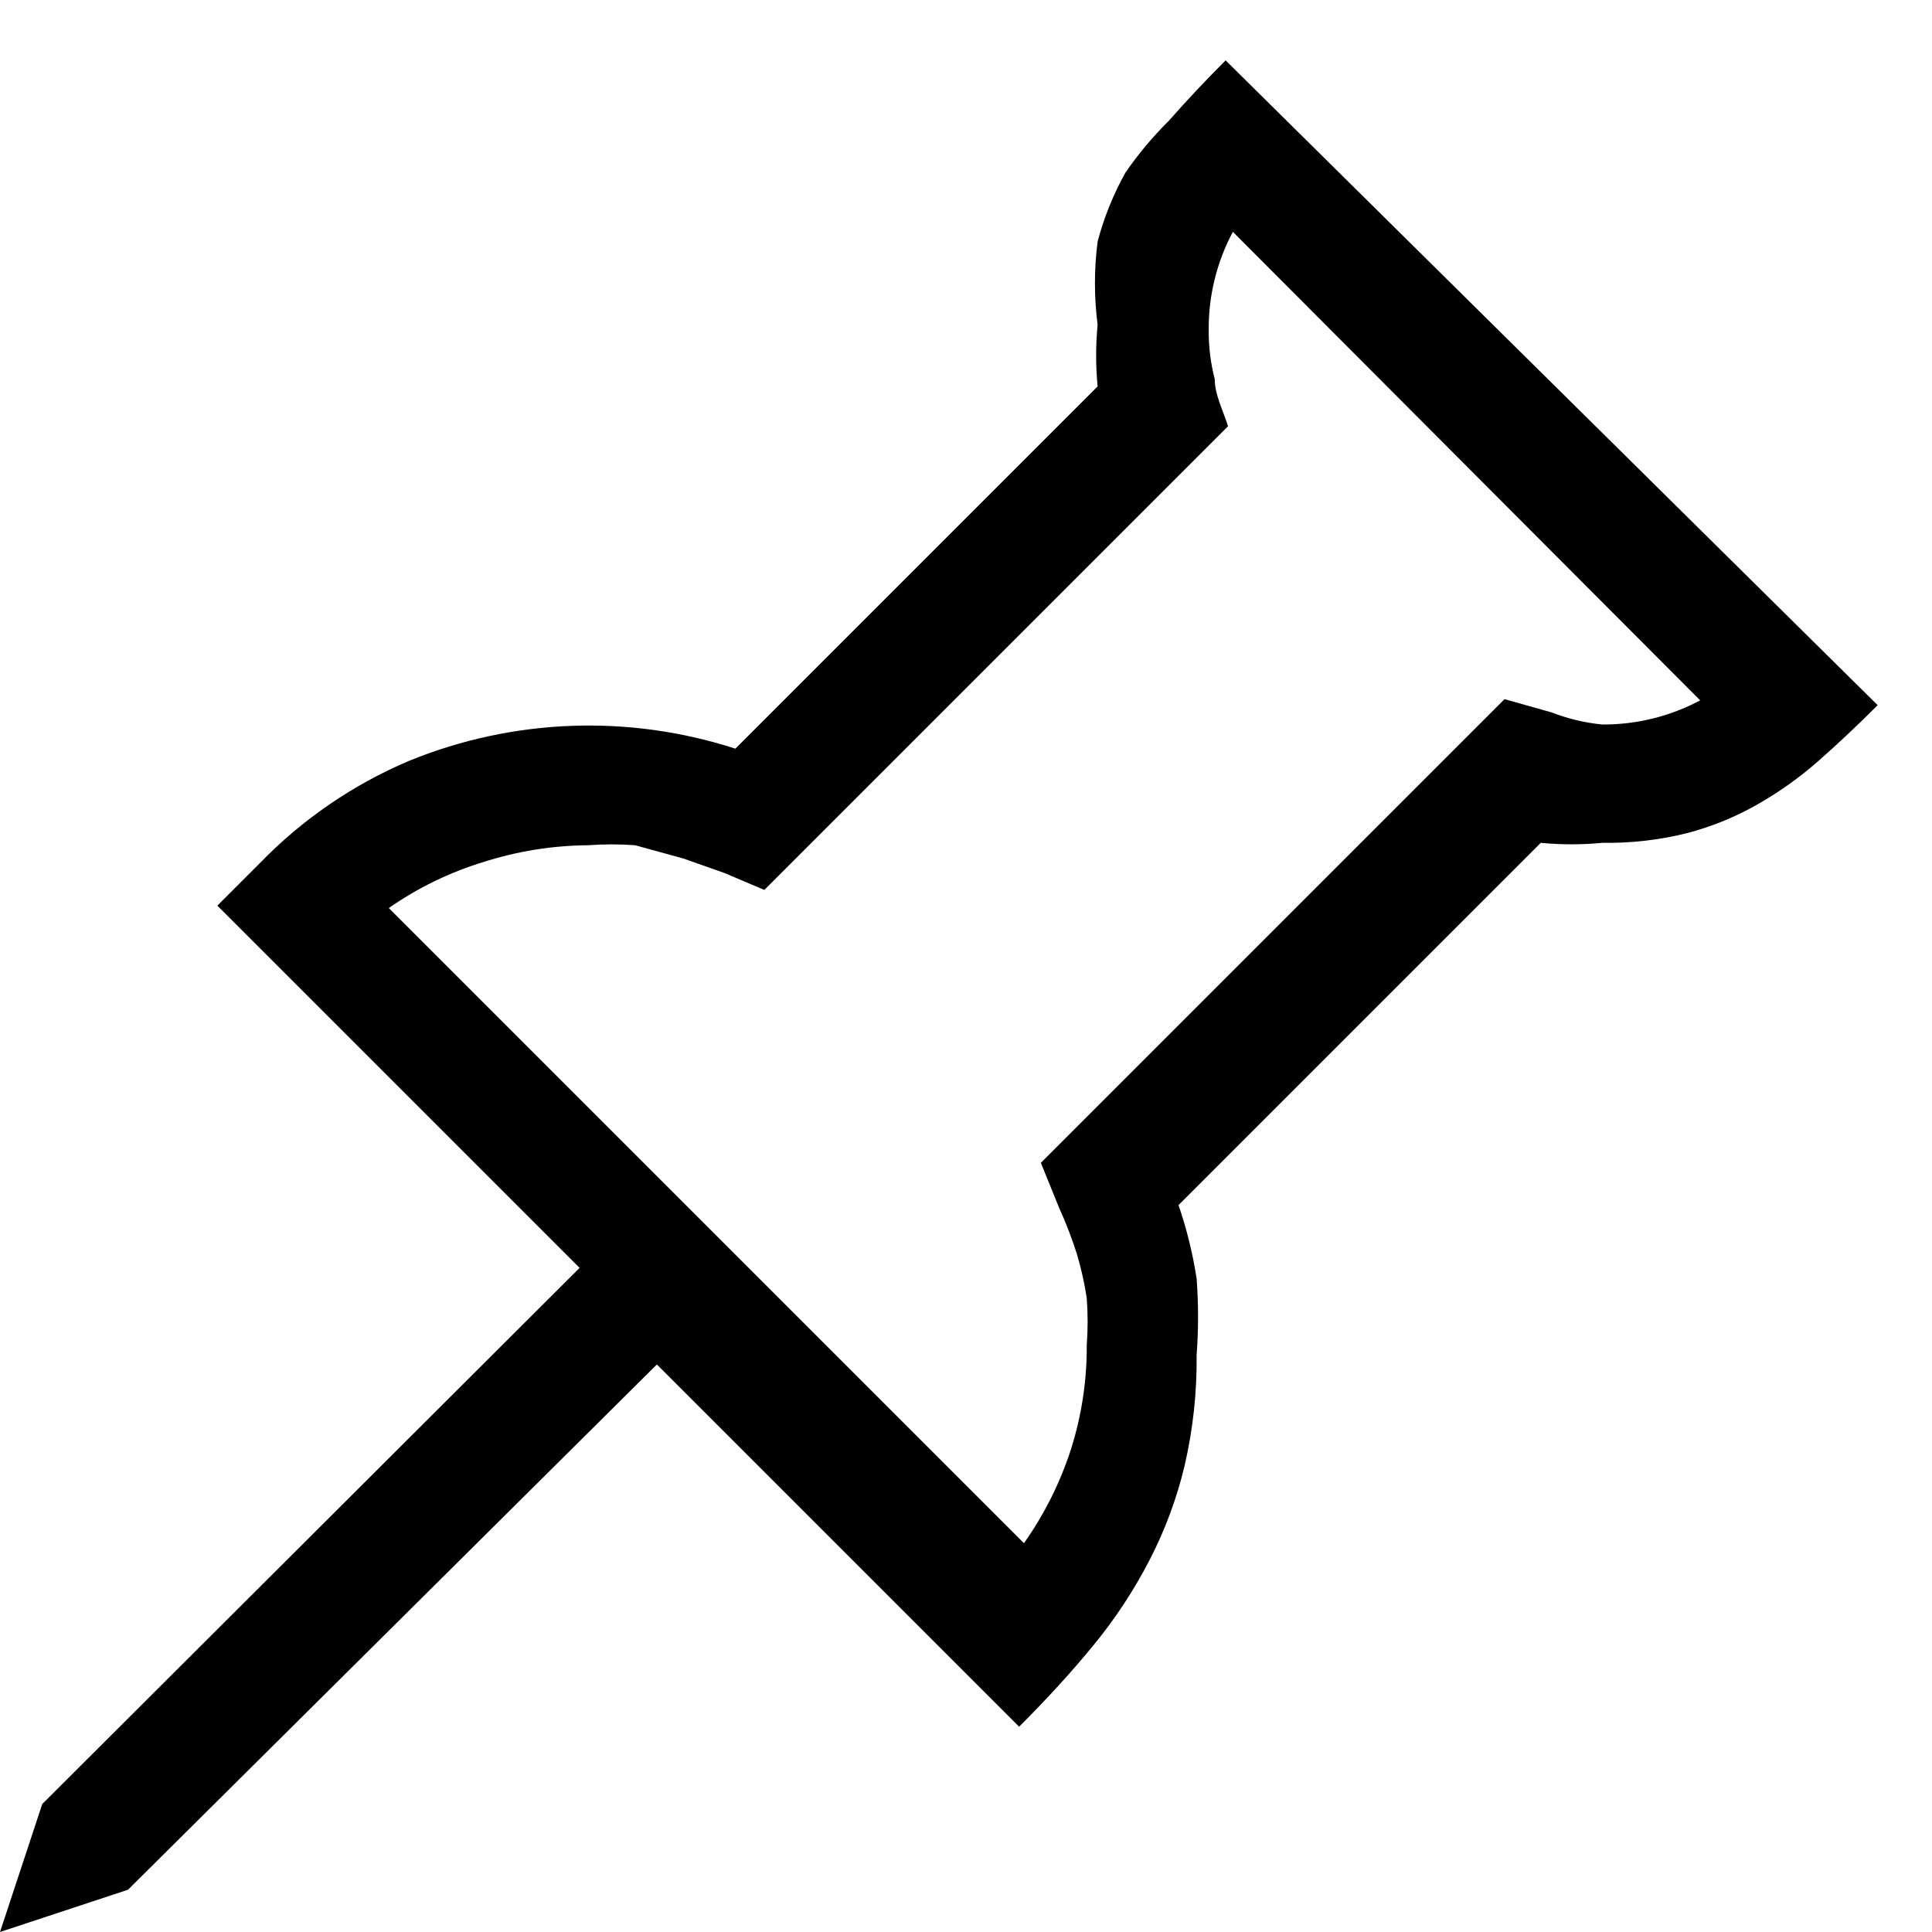
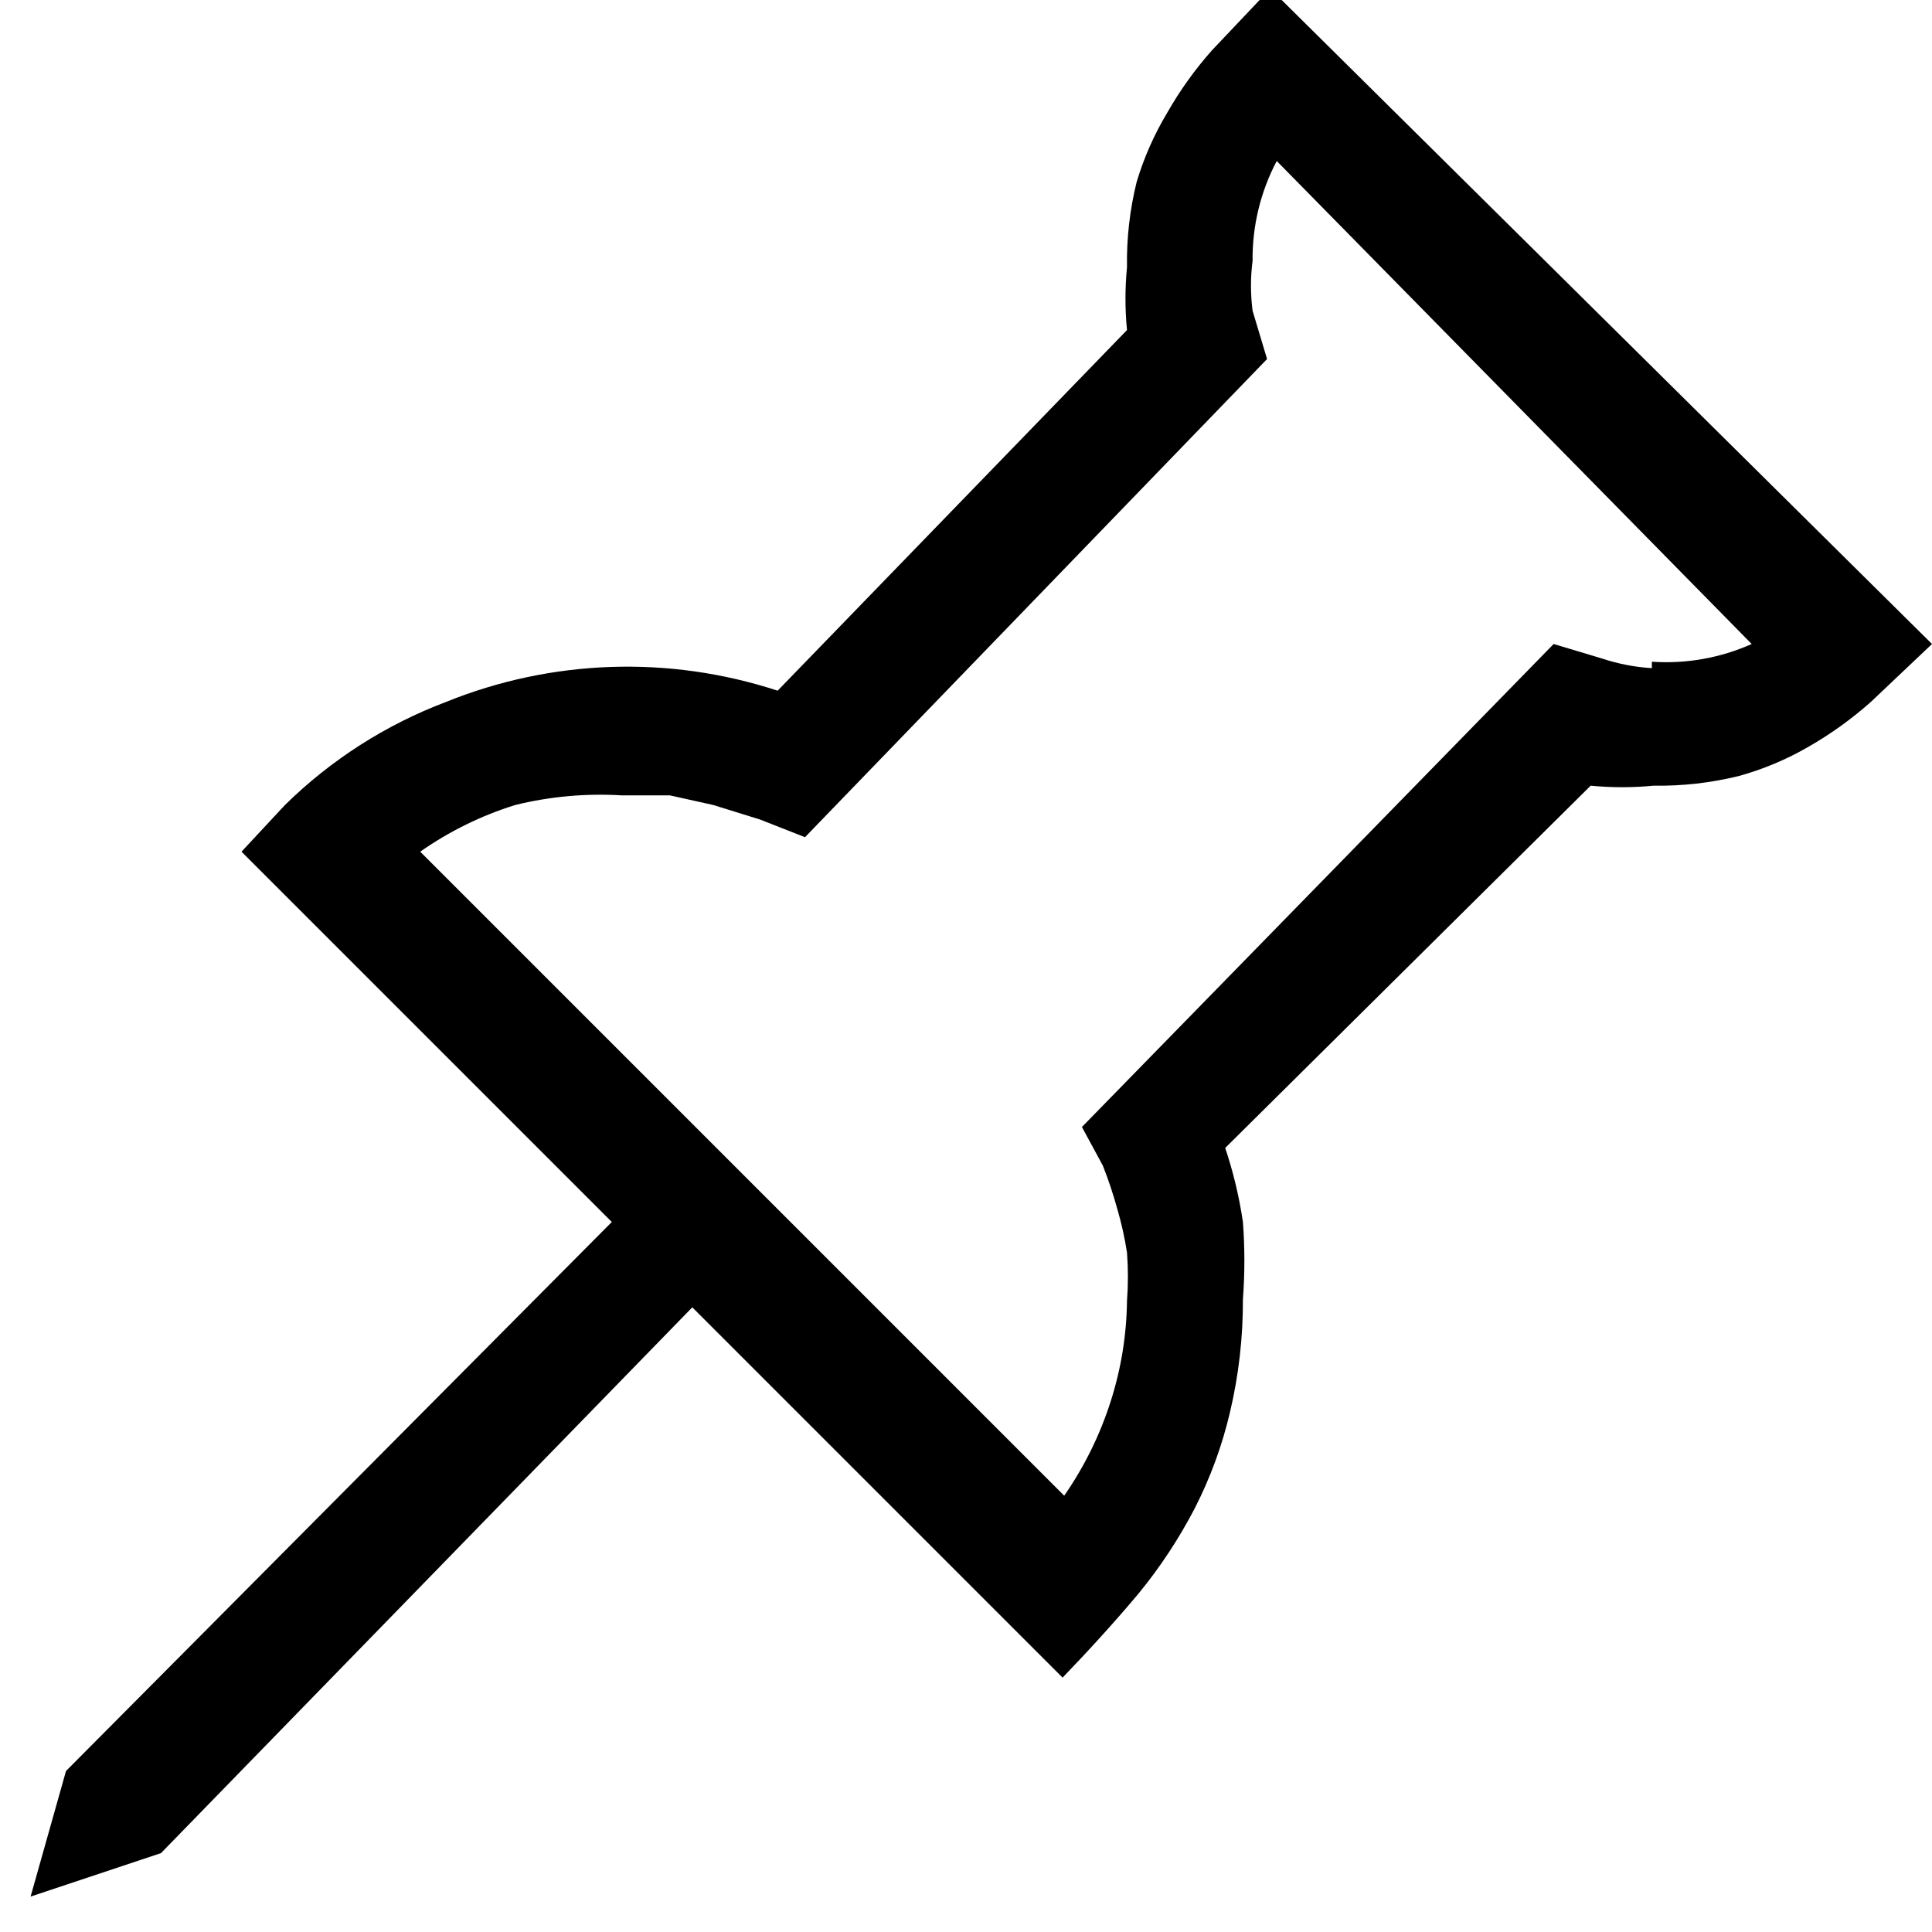
- <svg xmlns="http://www.w3.org/2000/svg" id="Layer_1" data-name="Layer 1" viewBox="0 0 16 16">
-   <path d="M15.55,5.84q-.26.26-.5.47a3,3,0,0,1-.51.36,2.41,2.41,0,0,1-.57.23,2.73,2.73,0,0,1-.7.08,2.67,2.67,0,0,1-.51,0l-3,3a3.51,3.51,0,0,1,.15.61,4.21,4.21,0,0,1,0,.63,3.89,3.89,0,0,1-.1.92,3.44,3.44,0,0,1-.29.78,4,4,0,0,1-.46.7q-.27.33-.62.68l-3-3L1.06,15.65,0,16l.35-1.06L4.8,10.5l-3-3,.35-.35A3.77,3.77,0,0,1,3.39,6.3,3.94,3.94,0,0,1,6.09,6.2l3-3a2.67,2.67,0,0,1,0-.51A2.7,2.7,0,0,1,9.09,2a2.48,2.48,0,0,1,.23-.57A3,3,0,0,1,9.68,1q.22-.25.47-.5ZM13.27,6a1.7,1.7,0,0,0,.81-.2L10.21,1.92a1.7,1.7,0,0,0-.2.81,1.58,1.58,0,0,0,.05.41c0,.13.07.26.11.39L6.33,7.37,6,7.23l-.34-.12L5.26,7a2.63,2.63,0,0,0-.39,0A2.91,2.91,0,0,0,4,7.14a2.79,2.79,0,0,0-.78.38l5.26,5.26A2.88,2.88,0,0,0,8.87,12,2.8,2.8,0,0,0,9,11.14a2.63,2.63,0,0,0,0-.39,2.77,2.77,0,0,0-.08-.36A3.49,3.49,0,0,0,8.77,10l-.15-.37,3.84-3.84.39.11A1.58,1.58,0,0,0,13.27,6Z" />
+ <svg xmlns="http://www.w3.org/2000/svg" id="Layer_1" data-name="Layer 1" viewBox="0 0 12 12">
+   <path d="M12,4l-.38.36a2.32,2.32,0,0,1-.39.28,1.84,1.84,0,0,1-.43.18,2.08,2.08,0,0,1-.53.06,2,2,0,0,1-.39,0L7.61,7.13a2.68,2.68,0,0,1,.11.46,3.21,3.21,0,0,1,0,.48,3,3,0,0,1-.08.7,2.63,2.63,0,0,1-.22.6,3.07,3.07,0,0,1-.35.53q-.21.25-.47.52l-2.3-2.3L1,11.51l-.81.27L.41,11,3.8,7.59,1.5,5.29,1.77,5a2.88,2.88,0,0,1,1-.64,3,3,0,0,1,2.06-.07L7,2.05a2,2,0,0,1,0-.39,2.06,2.06,0,0,1,.06-.53A1.89,1.89,0,0,1,7.25.7,2.28,2.28,0,0,1,7.53.31l.36-.38Zm-1.74.11A1.3,1.3,0,0,0,10.88,4L7.93,1a1.3,1.3,0,0,0-.15.62,1.21,1.21,0,0,0,0,.31l.09.3L5,5.2l-.28-.11L4.43,5l-.27-.06-.3,0A2.22,2.22,0,0,0,3.2,5a2.13,2.13,0,0,0-.59.29l4,4a2.2,2.2,0,0,0,.29-.59A2.13,2.13,0,0,0,7,8.08a2,2,0,0,0,0-.3,2.11,2.11,0,0,0-.06-.27,2.66,2.66,0,0,0-.09-.27L6.72,7,9.65,4l.3.09A1.21,1.21,0,0,0,10.26,4.15Z" />
</svg>
